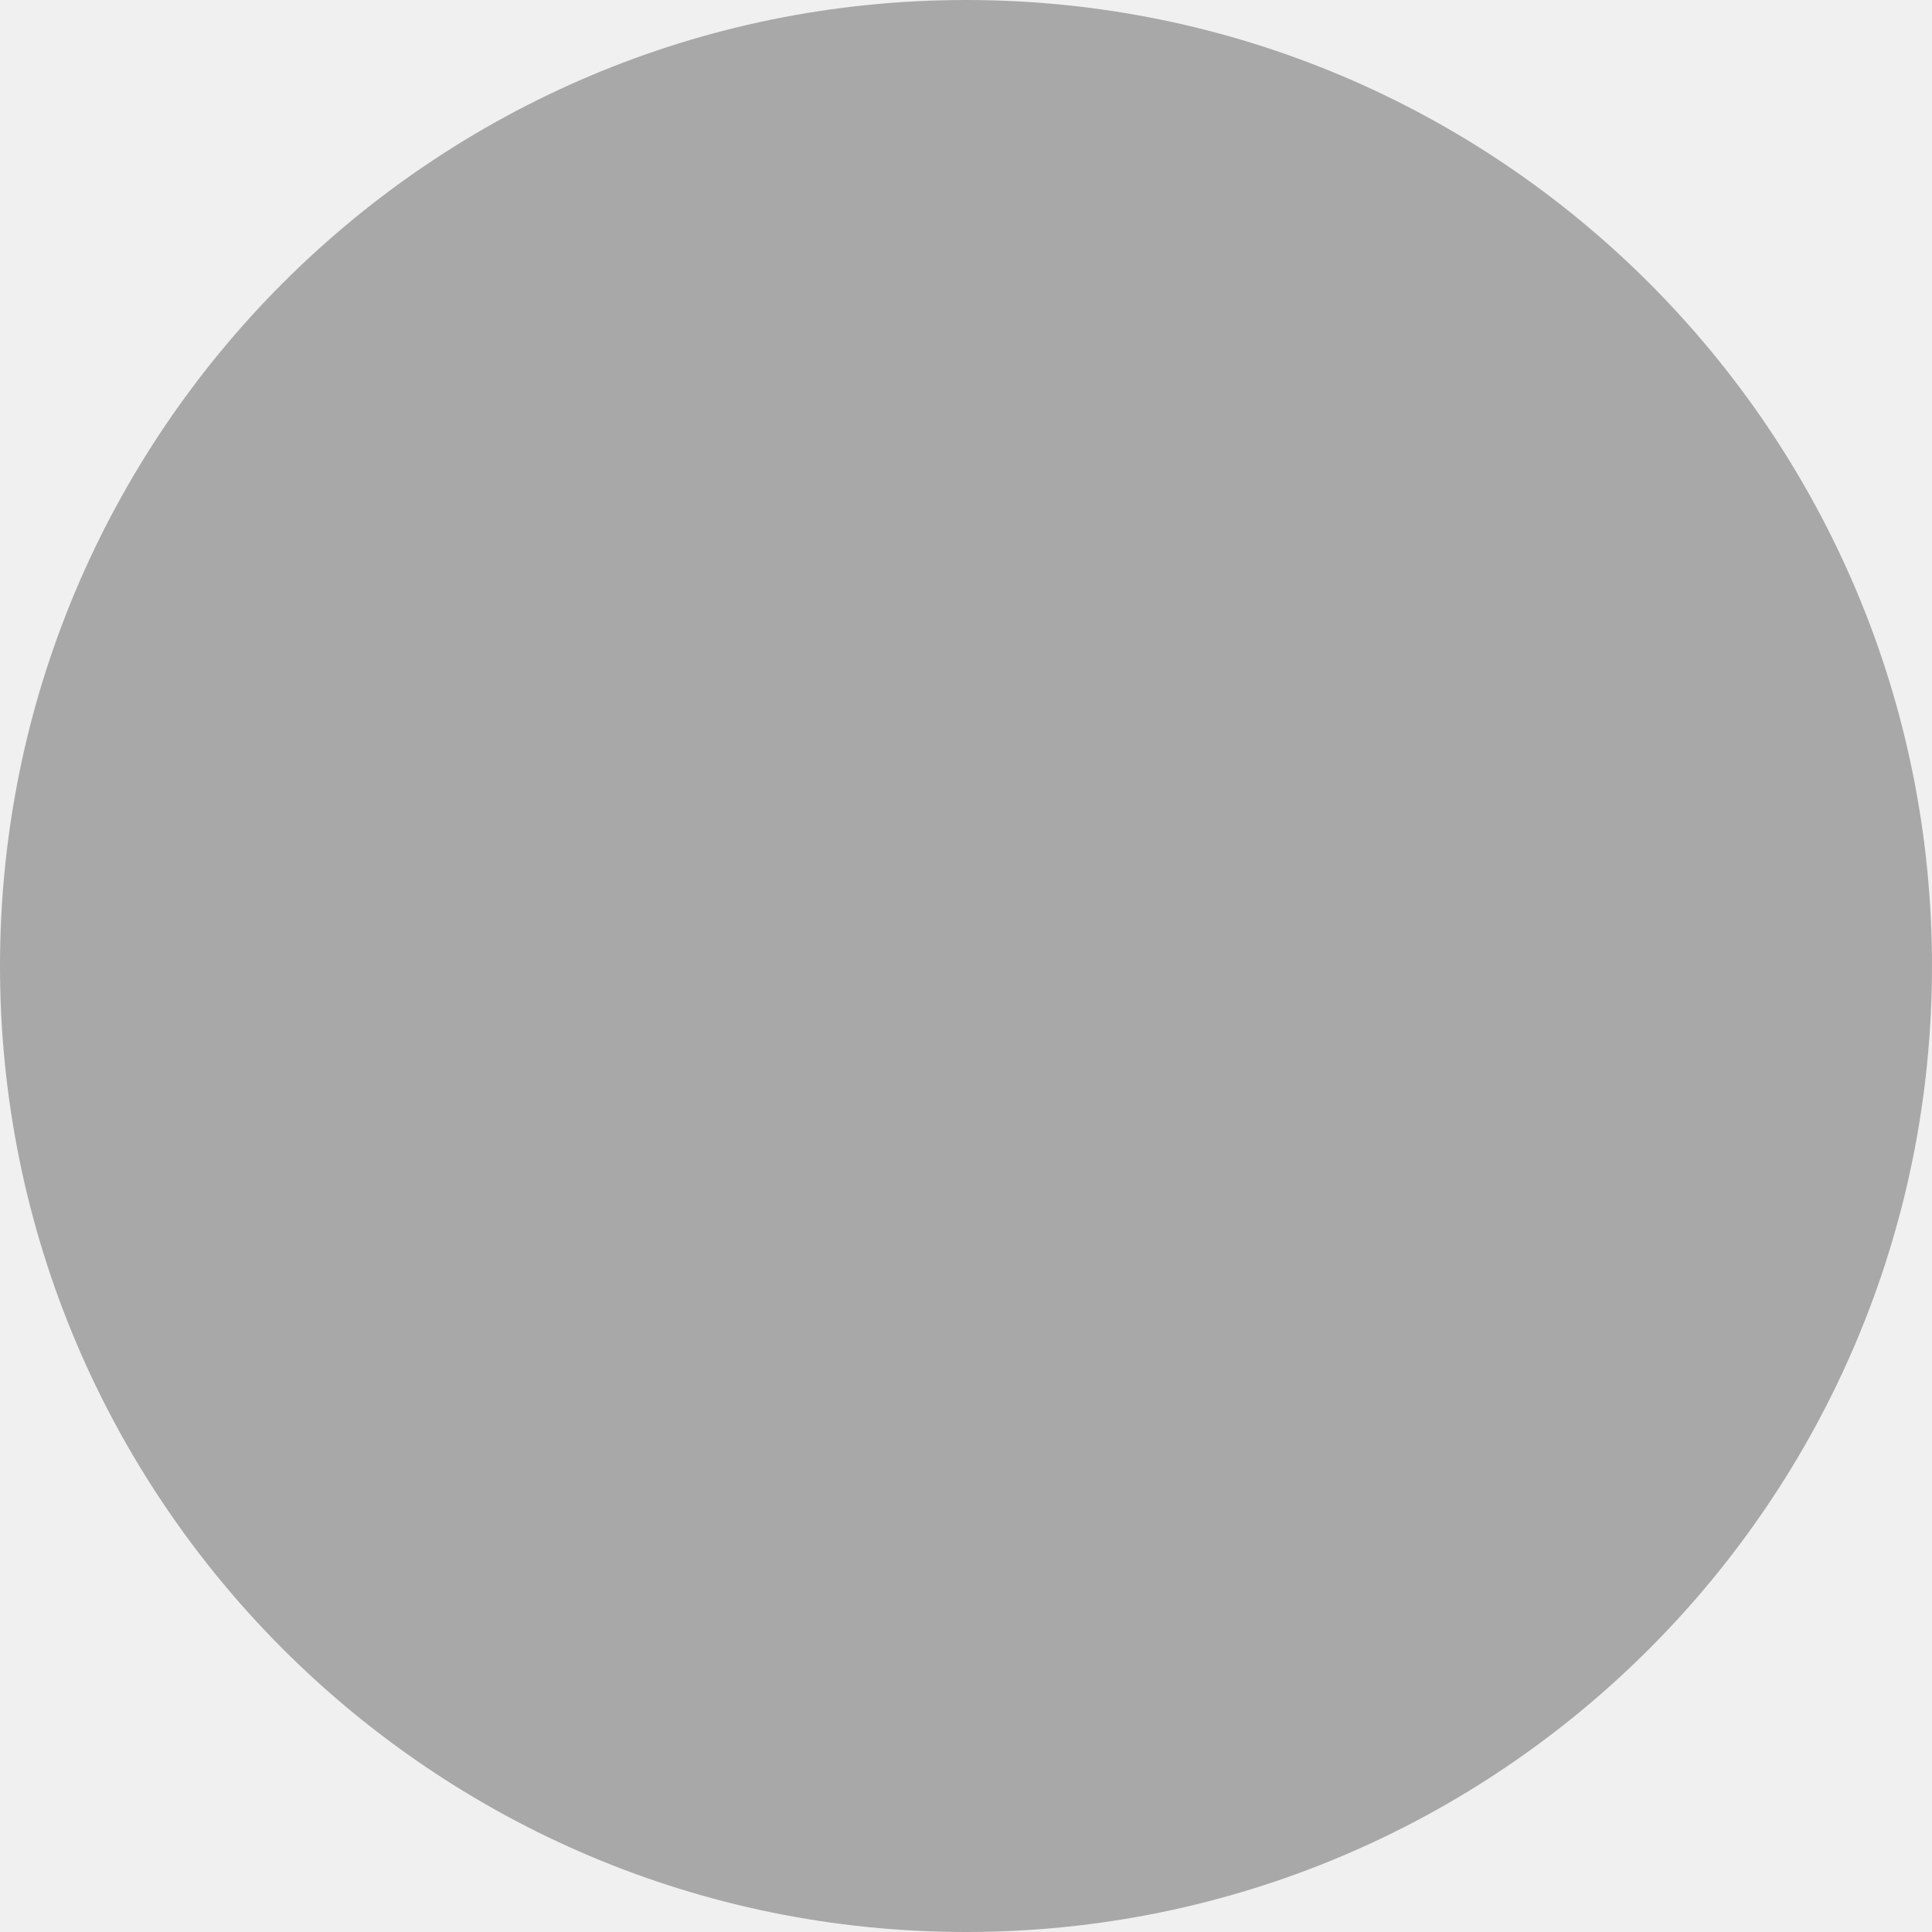
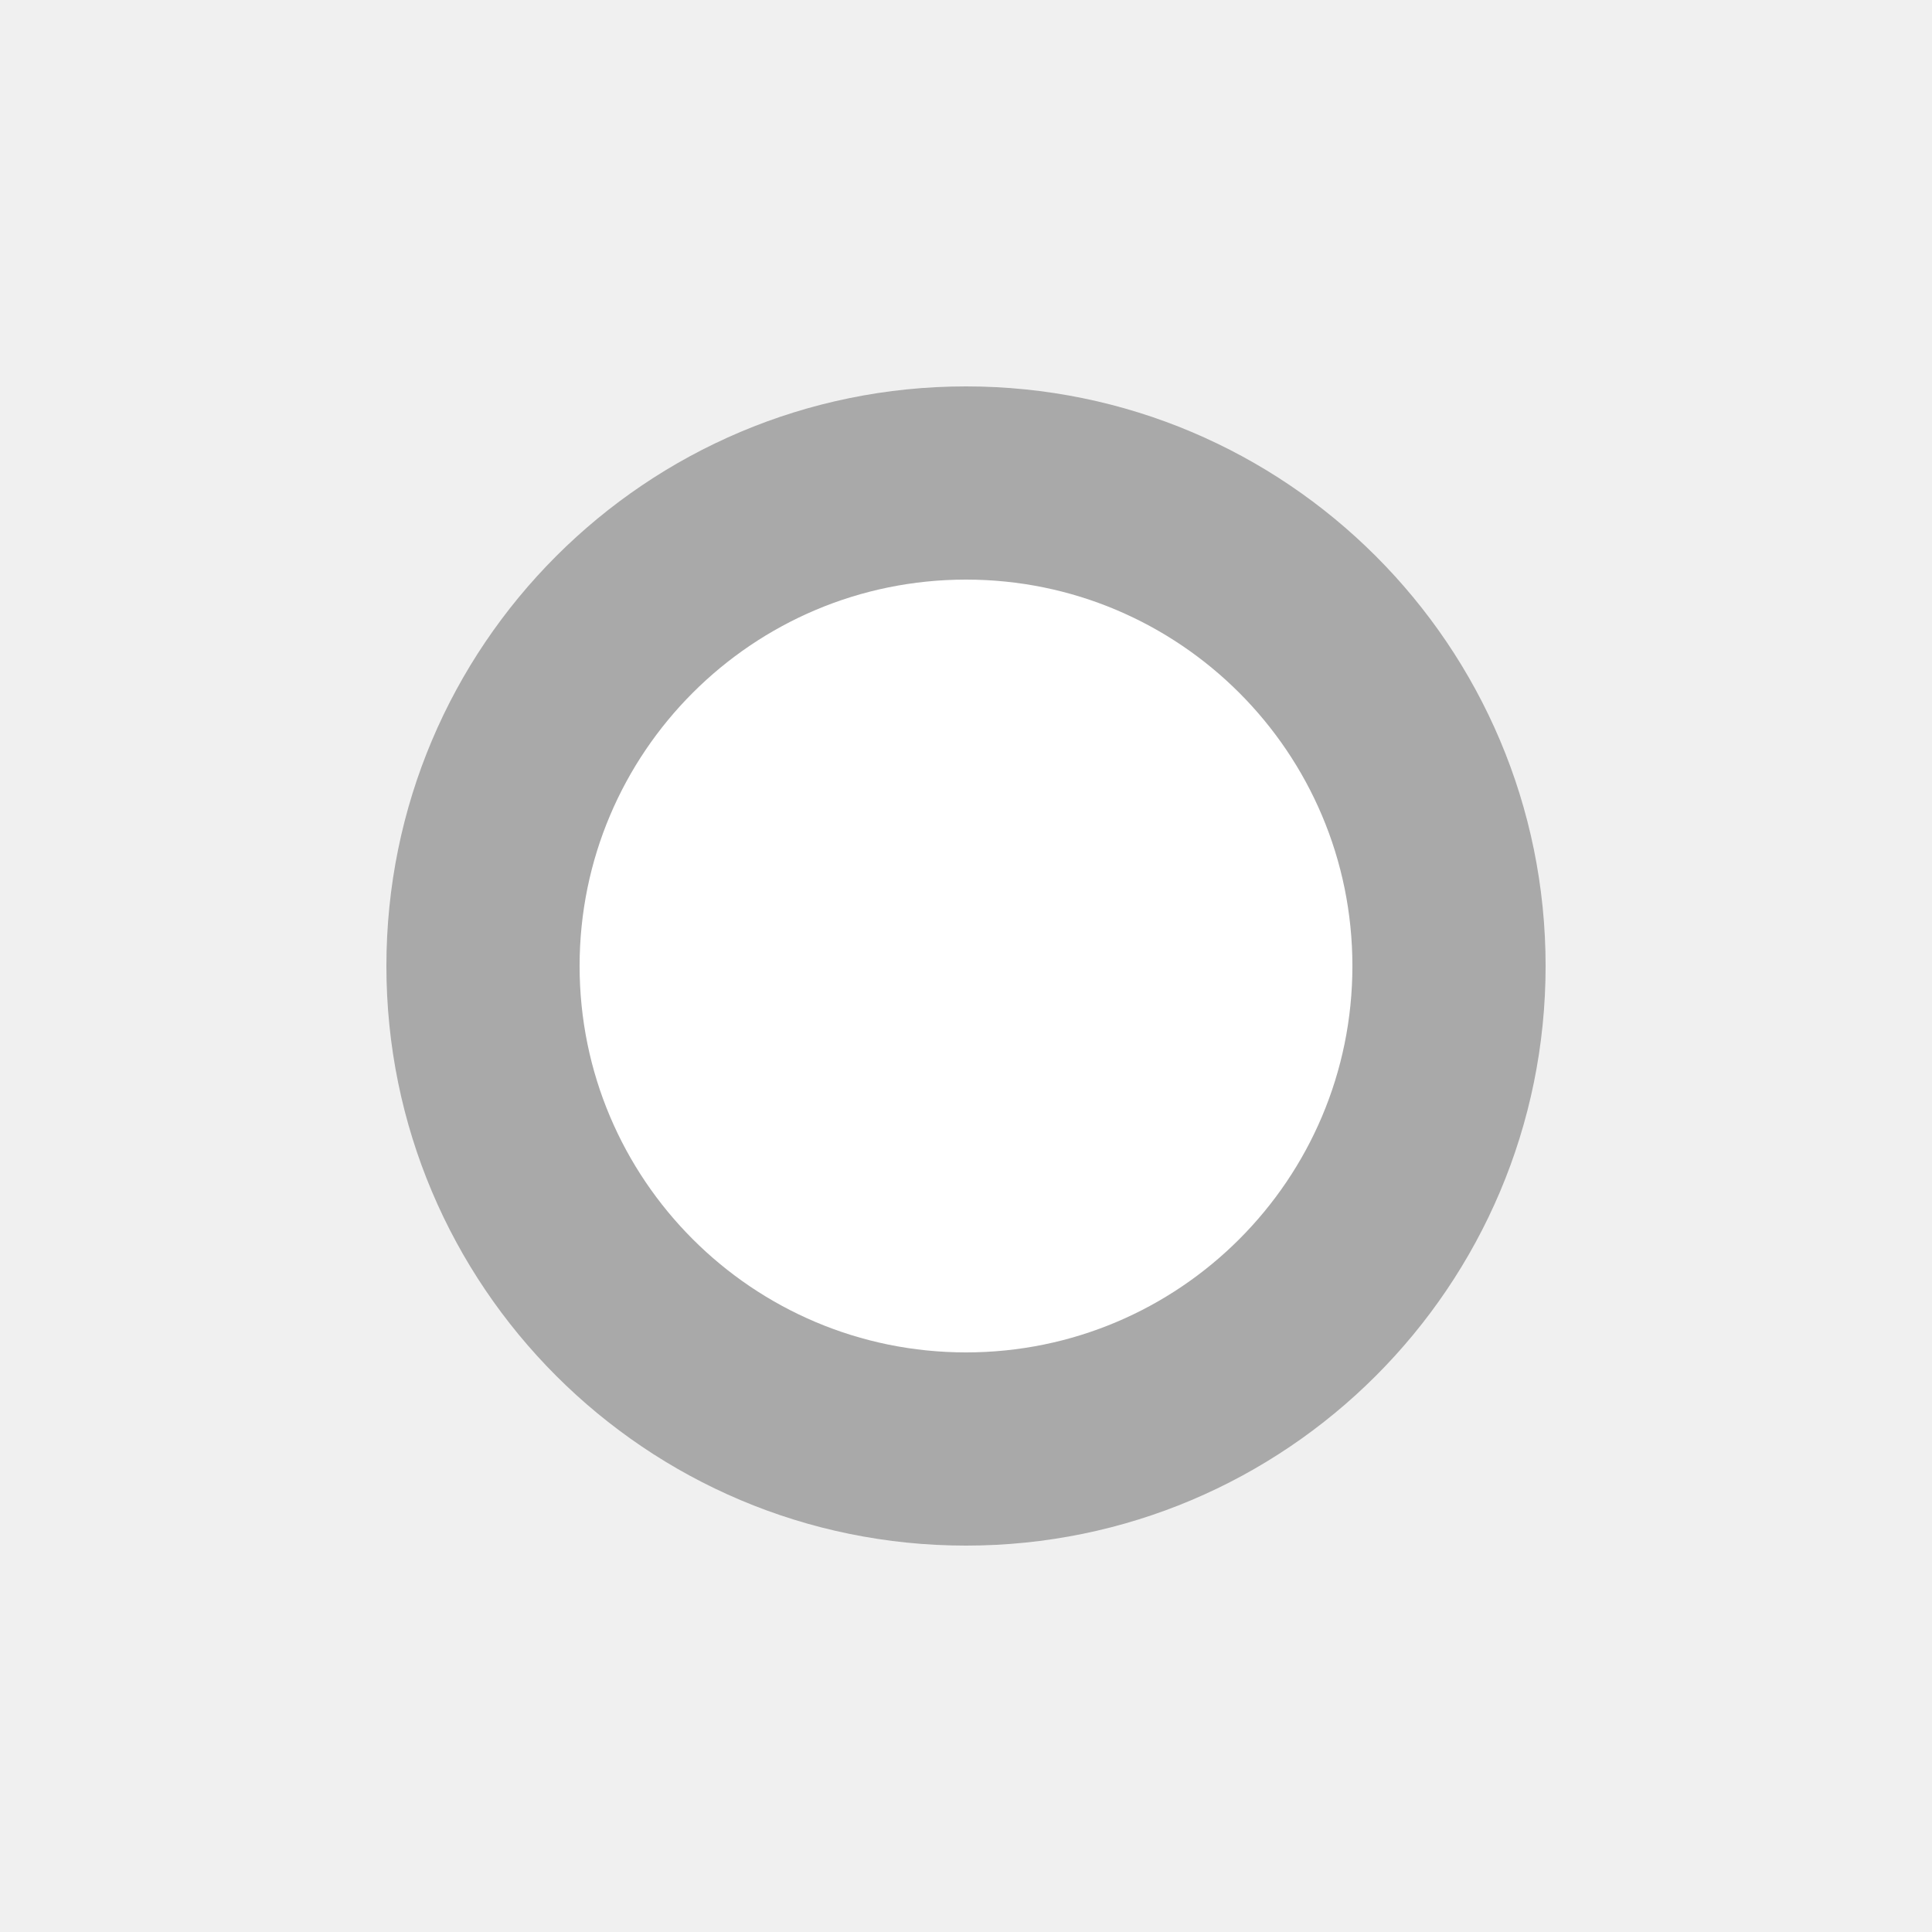
<svg xmlns="http://www.w3.org/2000/svg" width="20px" height="20px" viewBox="0 0 20 20" version="1.1">
  <defs />
-   <g id="Page-1" stroke="none" stroke-width="1" fill="none" fill-rule="evenodd" fill-opacity="0.3">
-     <g id="Artboard" fill="#000000">
-       <circle id="Oval" cx="10" cy="10" r="10" />
-     </g>
+   <g id="Artboard" stroke="none" stroke-width="1" fill="none" fill-rule="evenodd">
+     <circle id="Oval" fill="#A9A9A9" cx="10" cy="10" r="6" />
+     <circle id="Oval" fill="#FFFFFF" cx="10" cy="10" r="4" />
  </g>
</svg>
